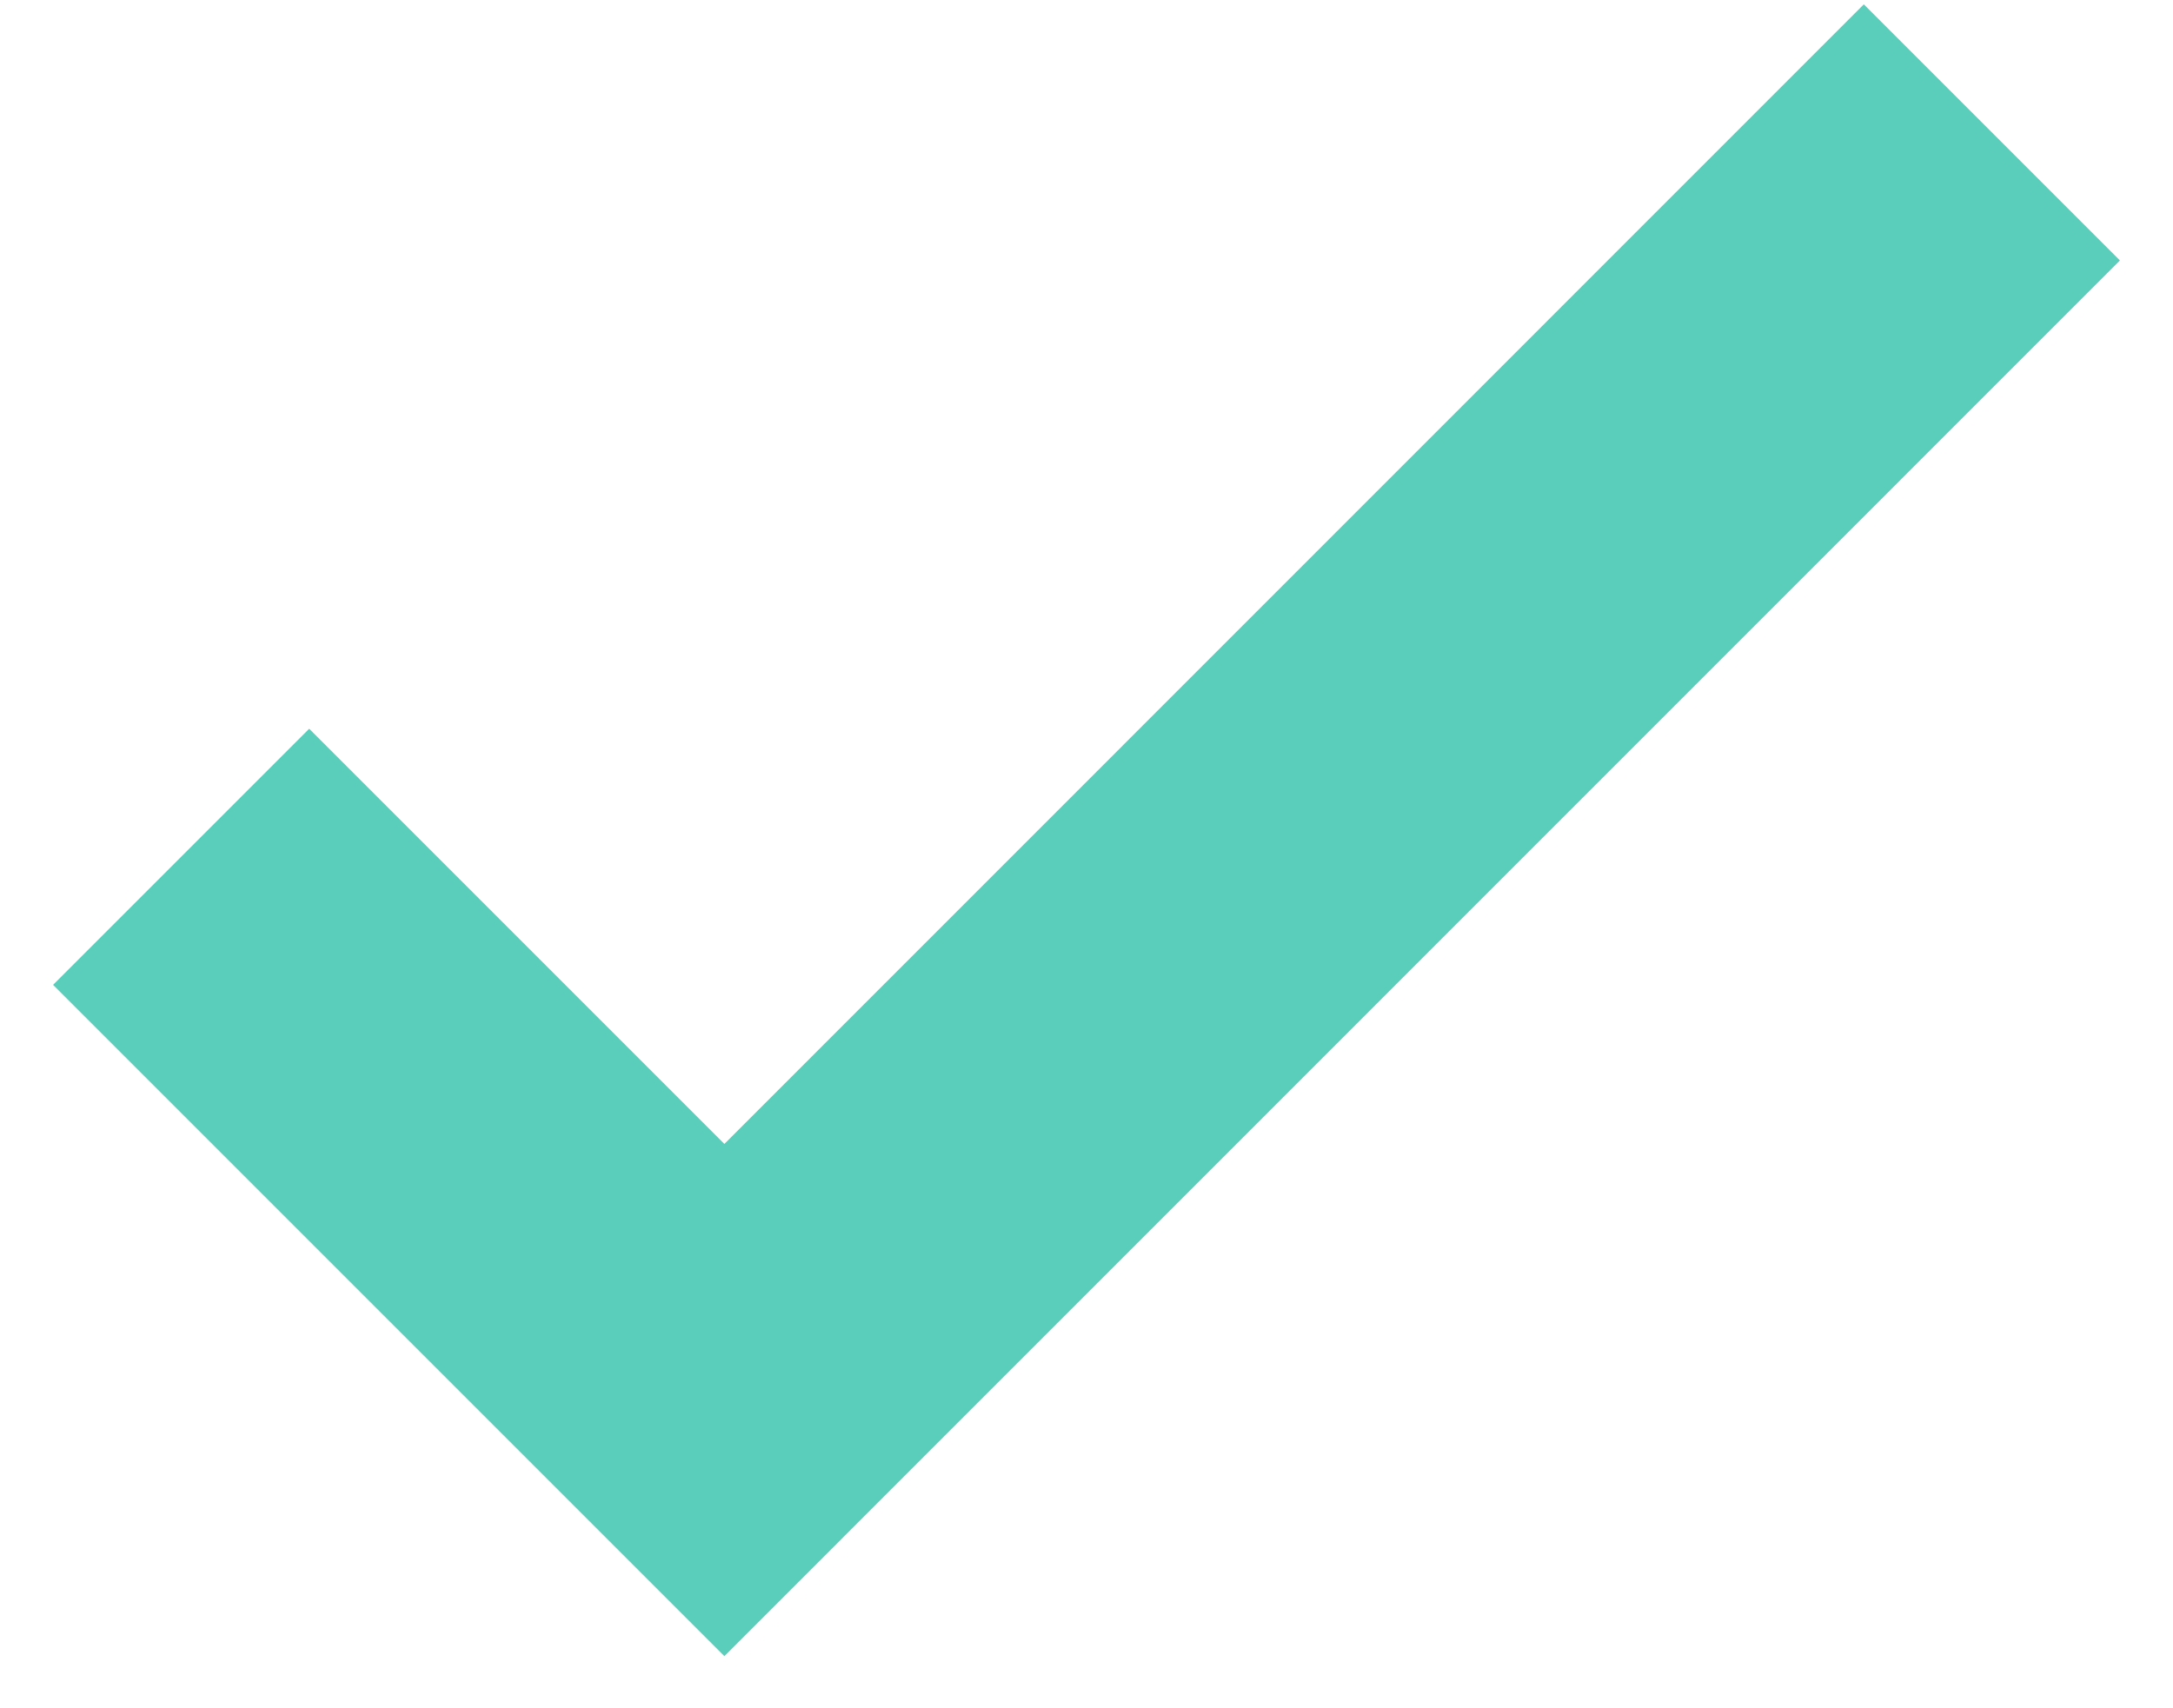
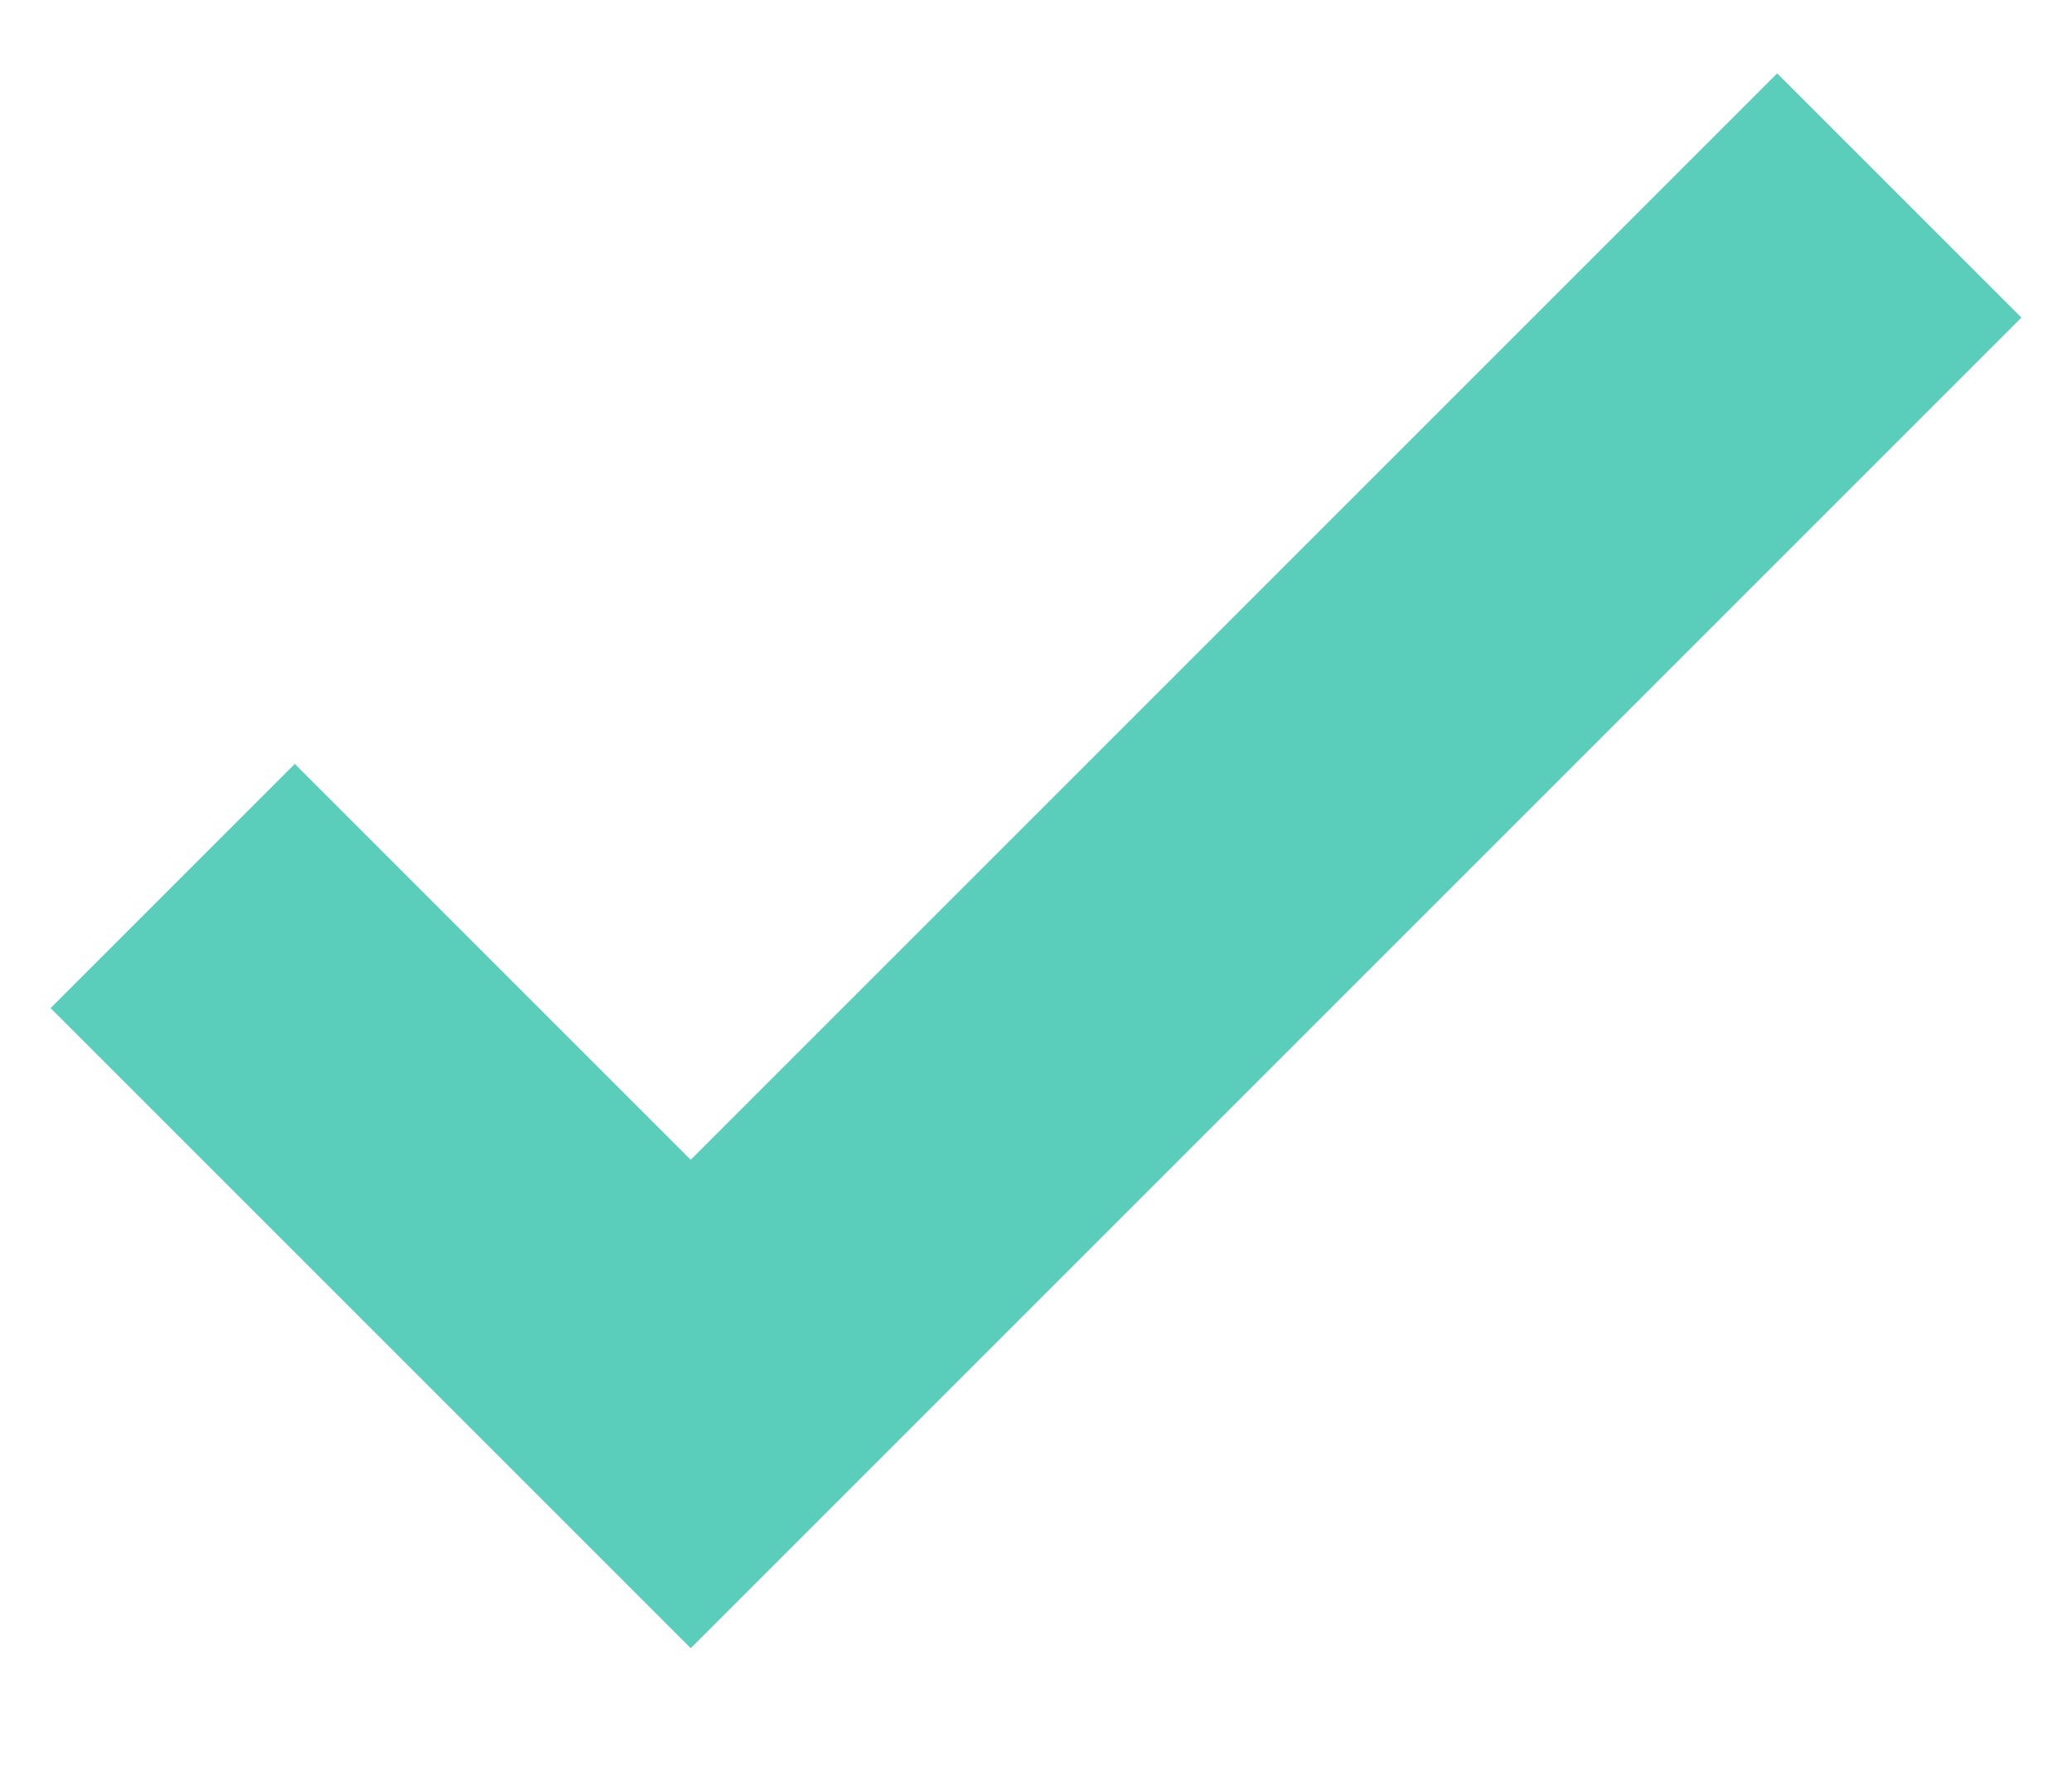
- <svg xmlns="http://www.w3.org/2000/svg" width="14" height="11" viewBox="0 0 14 11" fill="none">
-   <path fill-rule="evenodd" clip-rule="evenodd" d="M13.658 1.678L4.667 10.67L0.342 6.345L1.992 4.695L4.667 7.37L12.008 0.028L13.658 1.678Z" fill="#5ACDBB" />
+ <svg xmlns="http://www.w3.org/2000/svg" width="14" height="12" viewBox="0 0 14 12" fill="none">
+   <path fill-rule="evenodd" clip-rule="evenodd" d="M13.658 2.146L4.667 11.137L0.342 6.812L1.992 5.162L4.667 7.837L12.008 0.496L13.658 2.146Z" fill="#5ACDBB" />
</svg>
